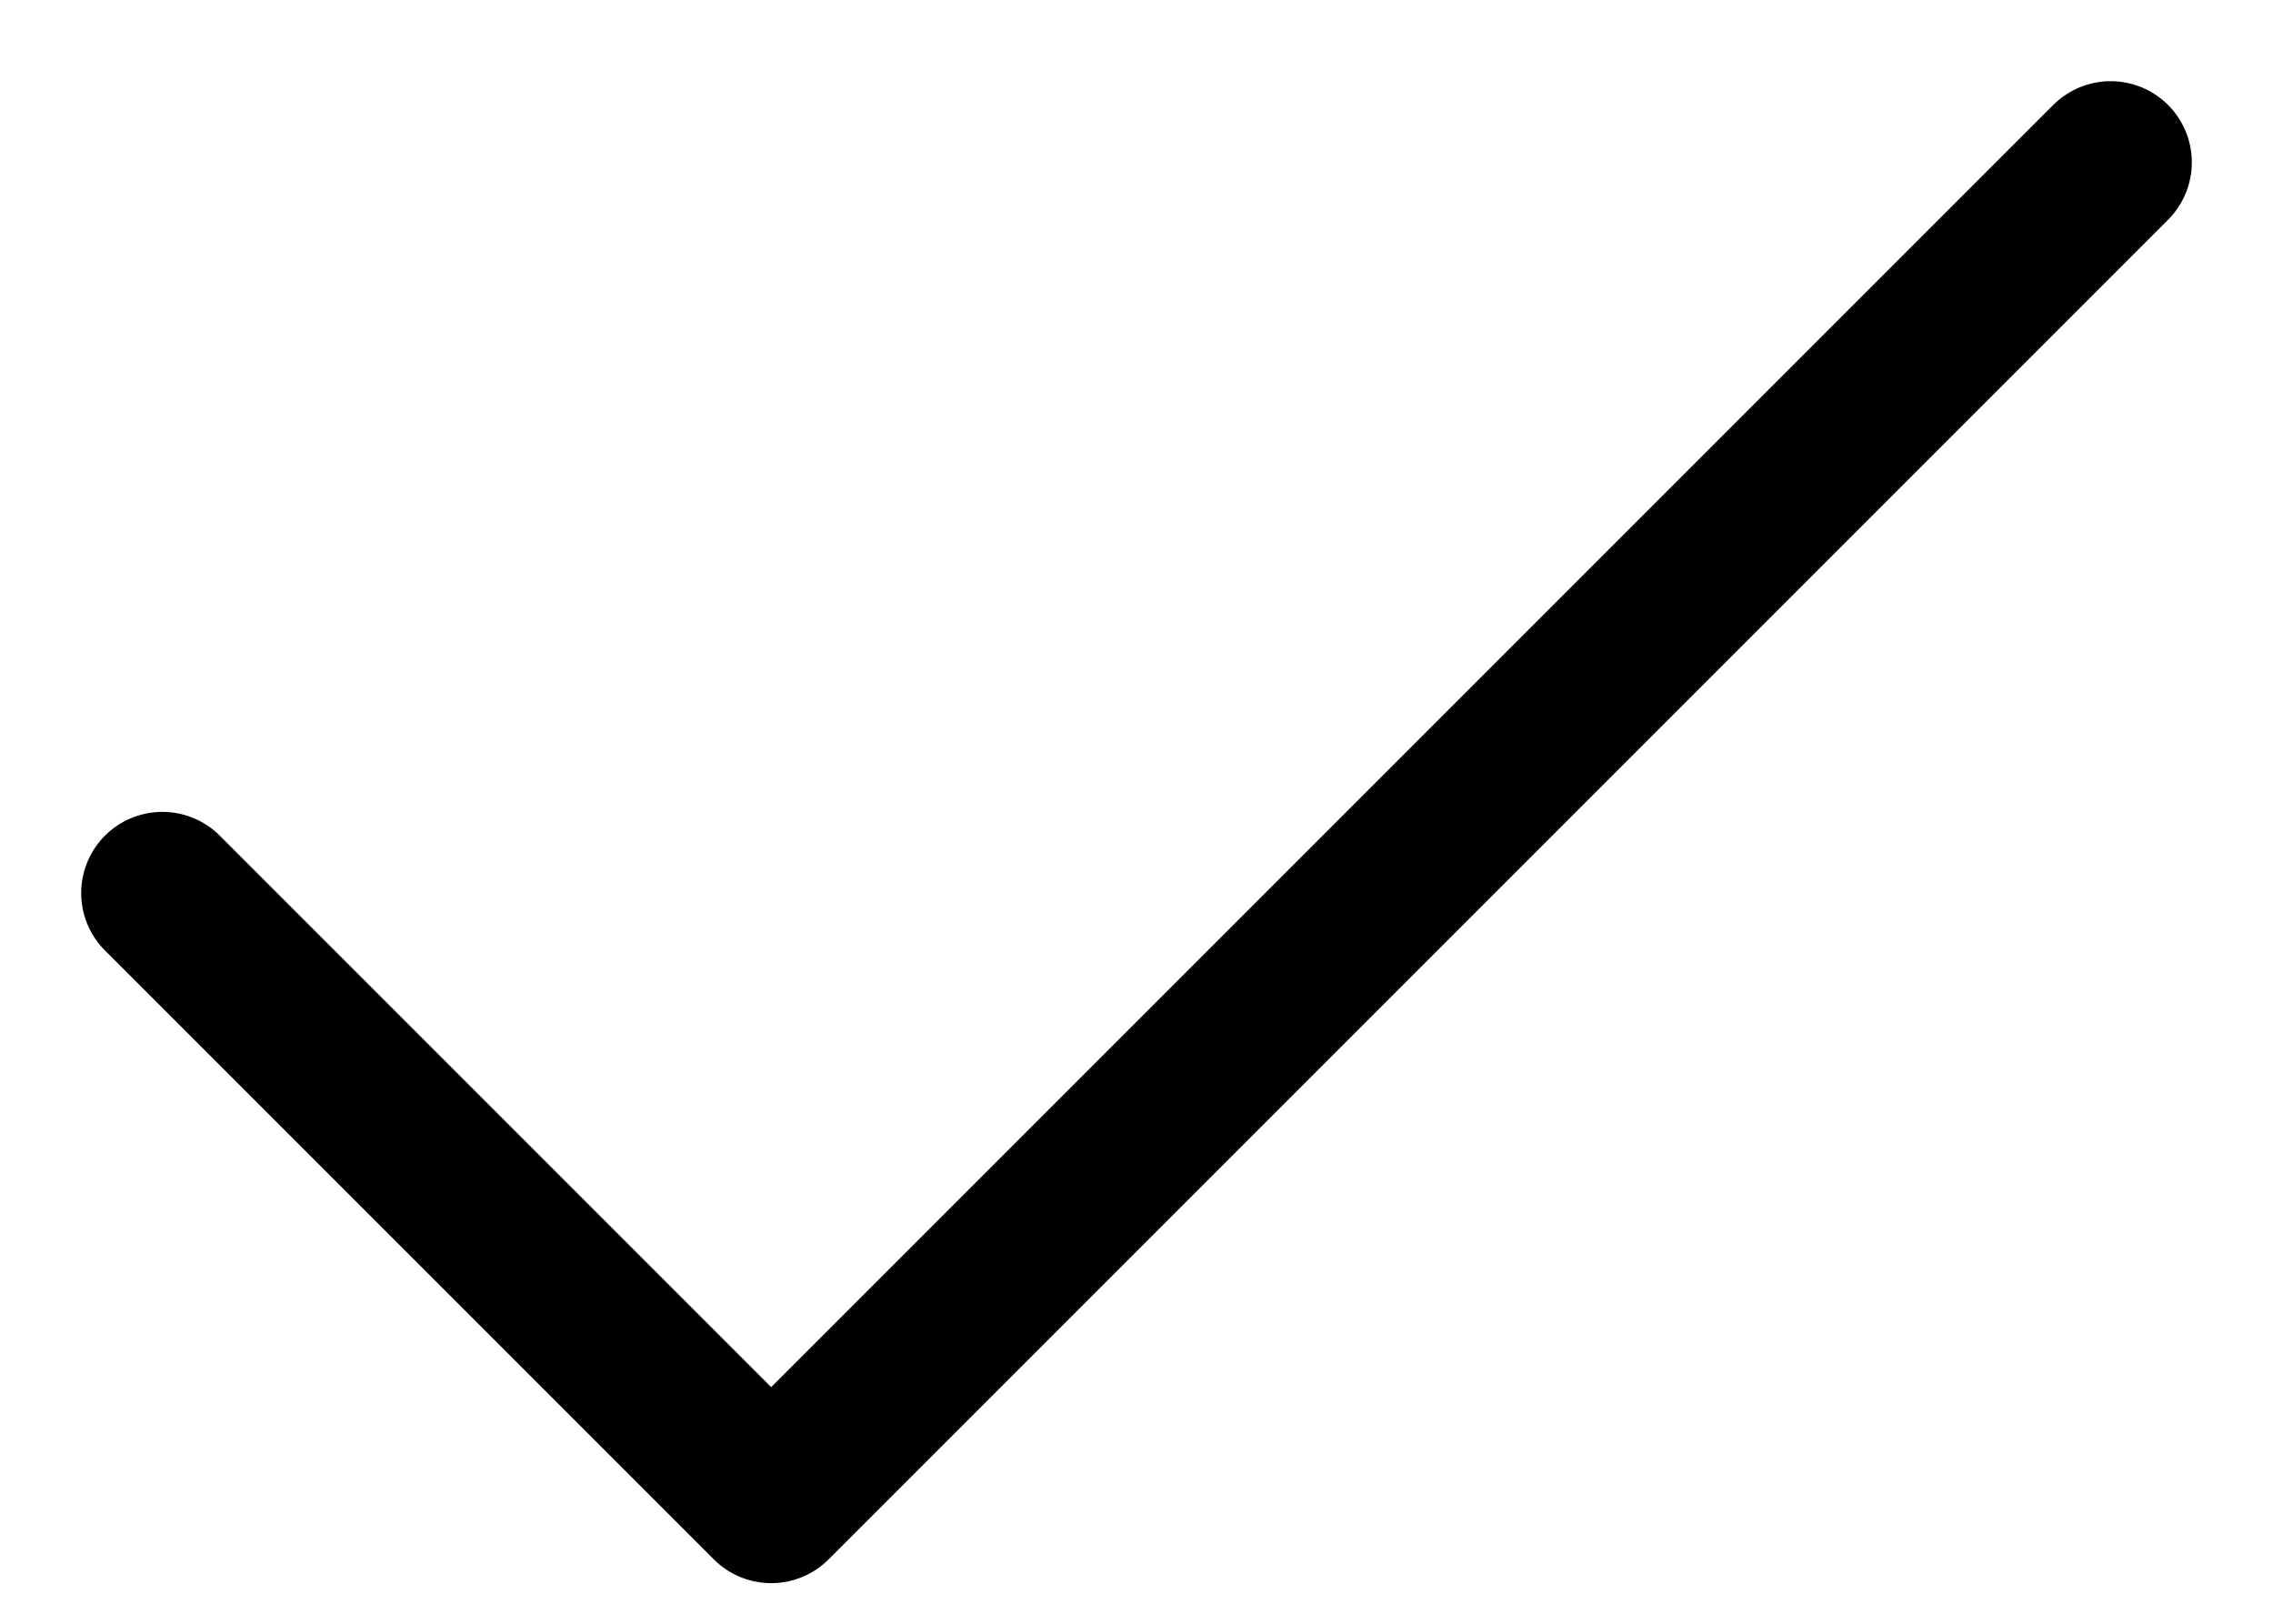
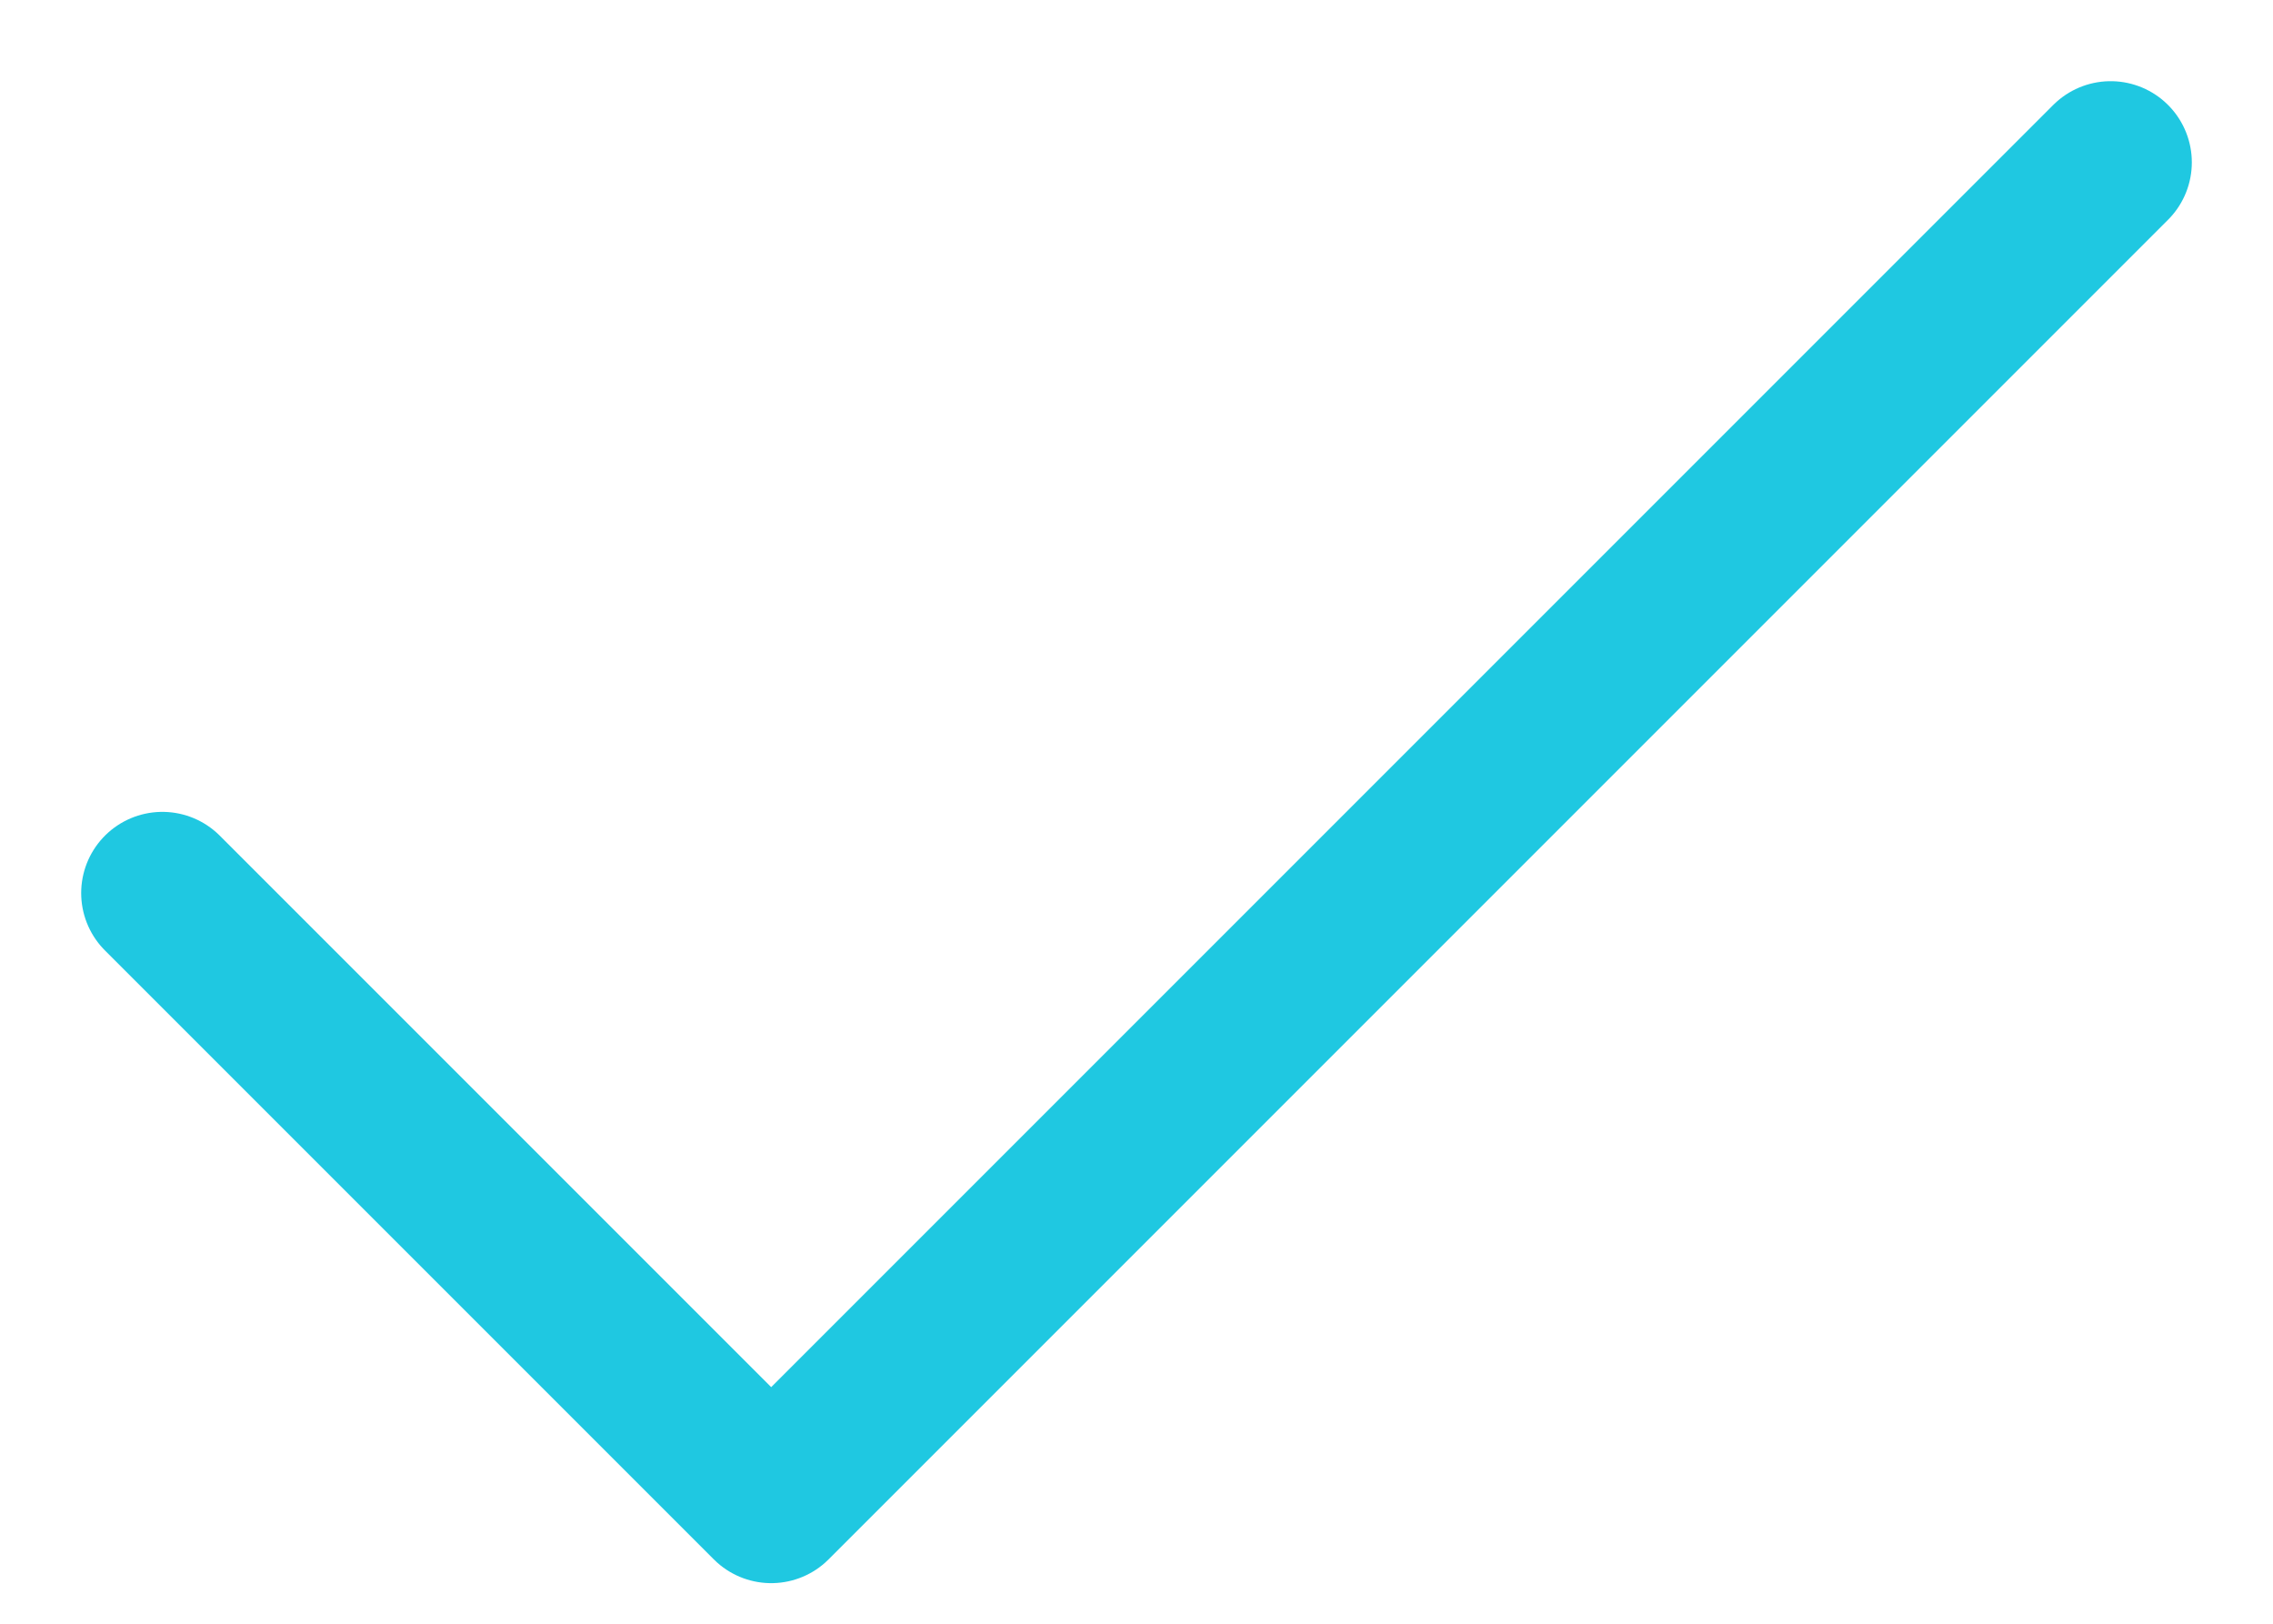
<svg xmlns="http://www.w3.org/2000/svg" width="14" height="10" viewBox="0 0 14 10" fill="none">
-   <path d="M13 1L4.75 9.25L1 5.5" stroke="currentColor" stroke-linecap="round" stroke-linejoin="round" />
+   <path d="M13 1L4.75 9.25L1 5.5" stroke="#1FC8E1" stroke-linecap="round" stroke-linejoin="round" />
</svg>
